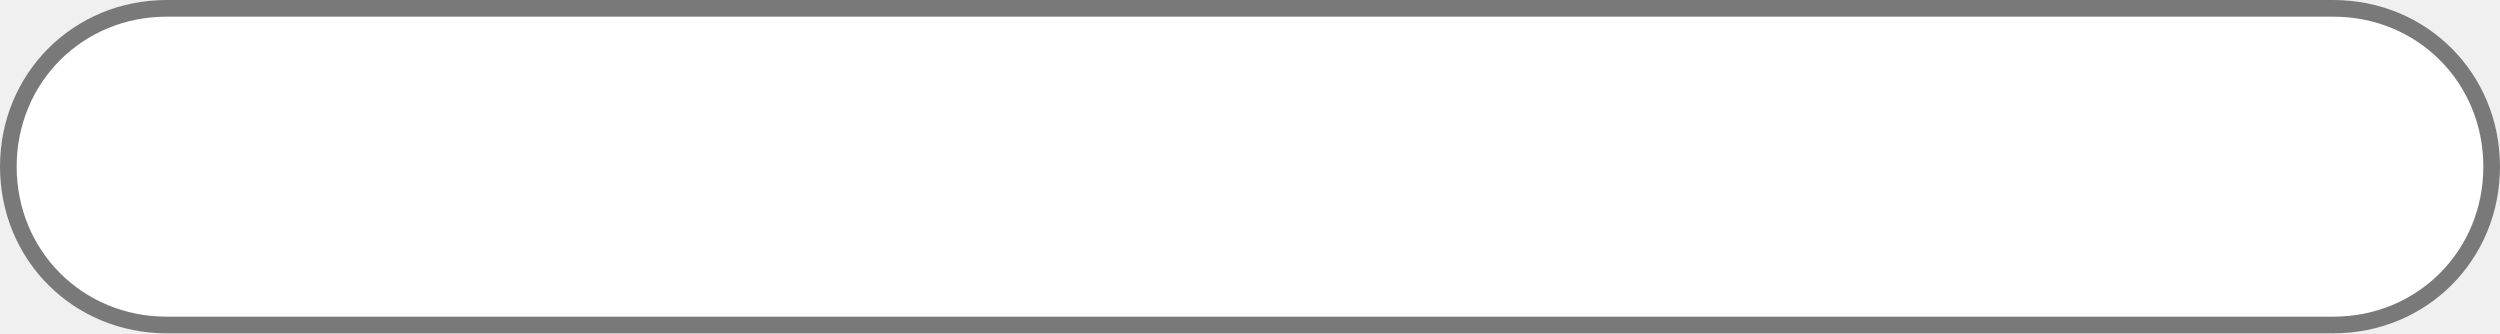
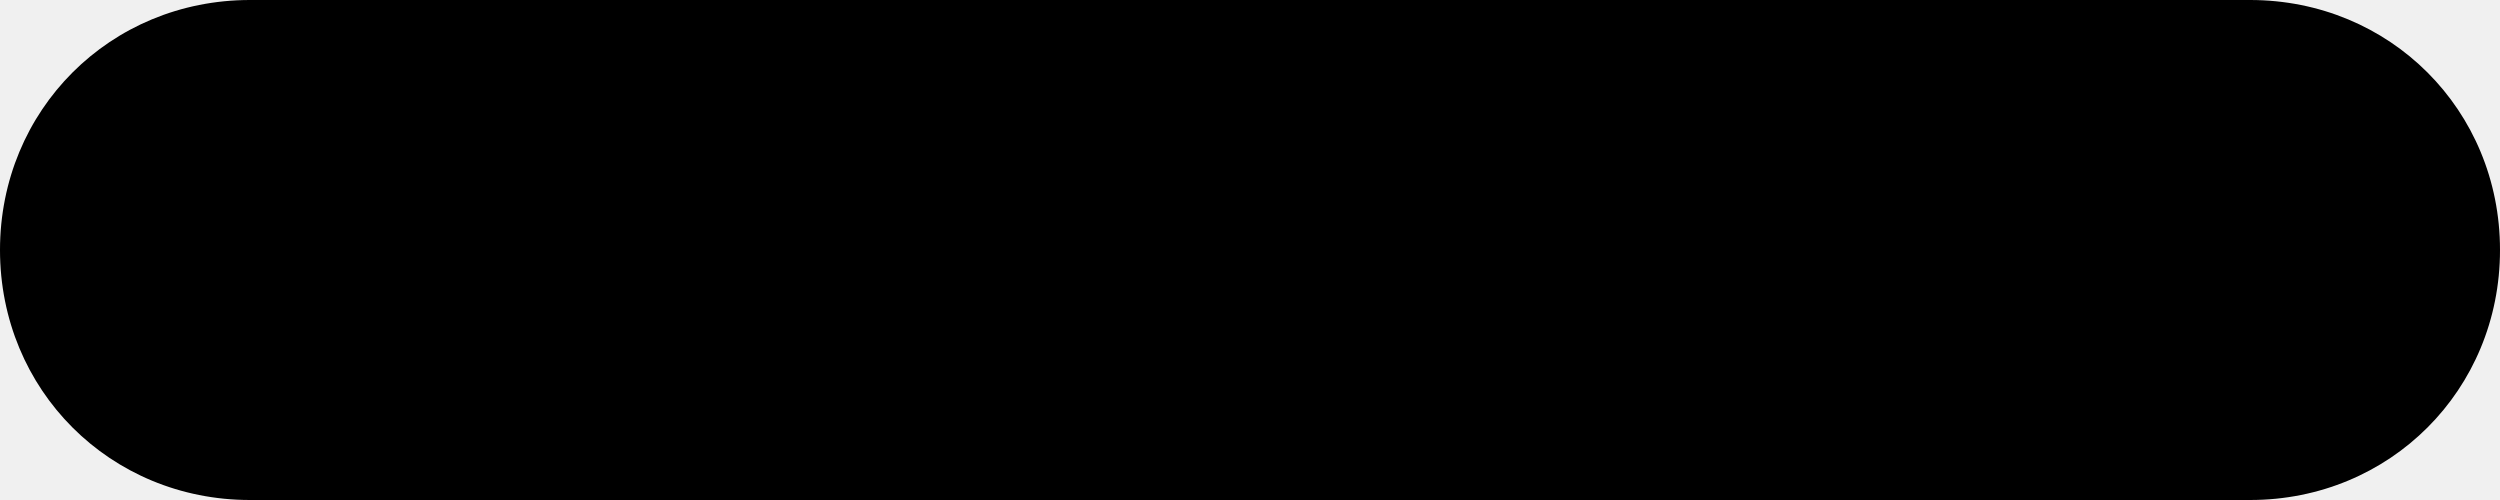
- <svg xmlns="http://www.w3.org/2000/svg" version="1.1" width="150px" height="20px">
-   <defs>
-     <mask fill="white" id="clip2">
-       <path d="M 10 20  C 4.4 20  0 15.6  0 10  C 0 4.4  4.4 0  10 0  L 140 0  C 145.6 0  150 4.4  150 10  C 150 15.6  145.6 20  140 20  L 70.333 20  L 10 20  Z " fill-rule="evenodd" />
-     </mask>
-   </defs>
-   <g transform="matrix(1 0 0 1 -10 -10 )">
-     <path d="M 10 20  C 4.4 20  0 15.6  0 10  C 0 4.4  4.4 0  10 0  L 140 0  C 145.6 0  150 4.4  150 10  C 150 15.6  145.6 20  140 20  L 70.333 20  L 10 20  Z " fill-rule="nonzero" fill="#ffffff" stroke="none" transform="matrix(1 0 0 1 10 10 )" />
-     <path d="M 10 20  C 4.4 20  0 15.6  0 10  C 0 4.4  4.4 0  10 0  L 140 0  C 145.6 0  150 4.4  150 10  C 150 15.6  145.6 20  140 20  L 70.333 20  L 10 20  Z " stroke-width="2" stroke="#797979" fill="none" transform="matrix(1 0 0 1 10 10 )" mask="url(#clip2)" />
+ <svg xmlns="http://www.w3.org/2000/svg" version="1.1" width="100px" height="20px">
+   <g transform="matrix(1 0 0 1 -900 -270 )">
+     <path d="M 10 20  C 4.4 20  0 15.6  0 10  C 0 4.4  4.4 0  10 0  L 65.098 0  L 90 0  C 95.6 0  100 4.4  100 10  C 100 15.6  95.6 20  90 20  L 54.118 20  L 10 20  Z " fill-rule="nonzero" fill="#000000" stroke="none" transform="matrix(1 0 0 1 900 270 )" />
  </g>
</svg>
